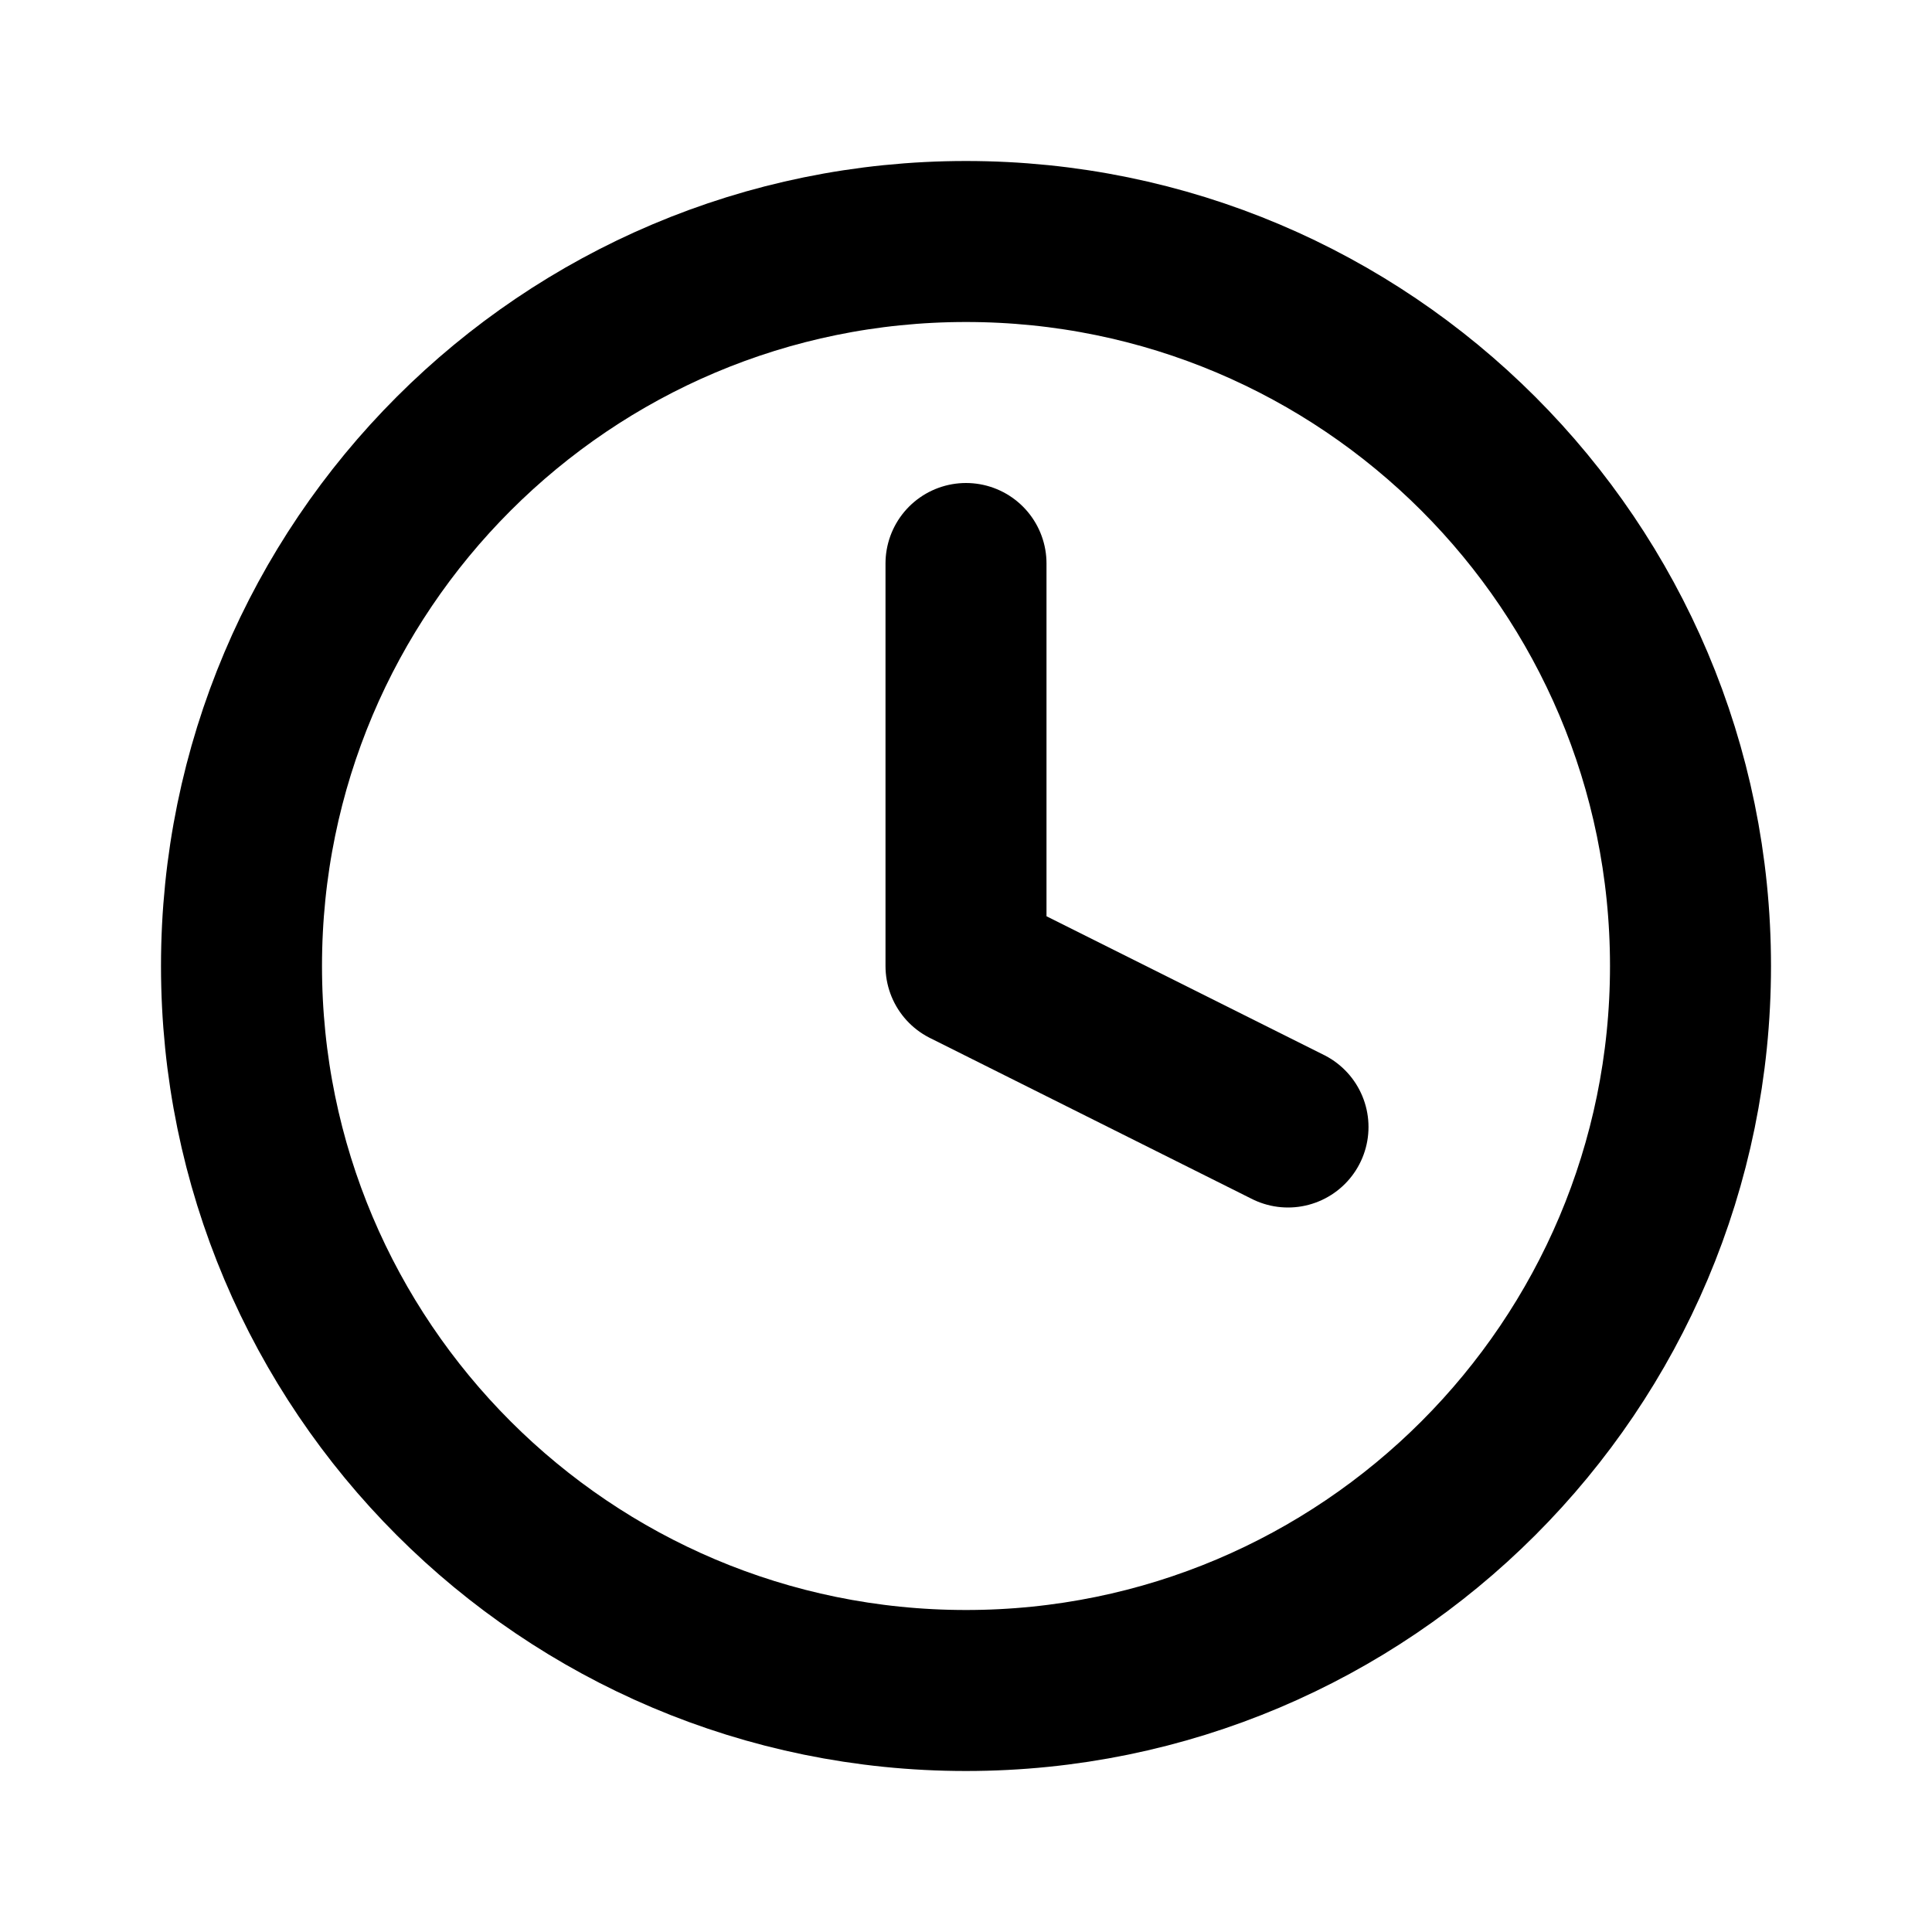
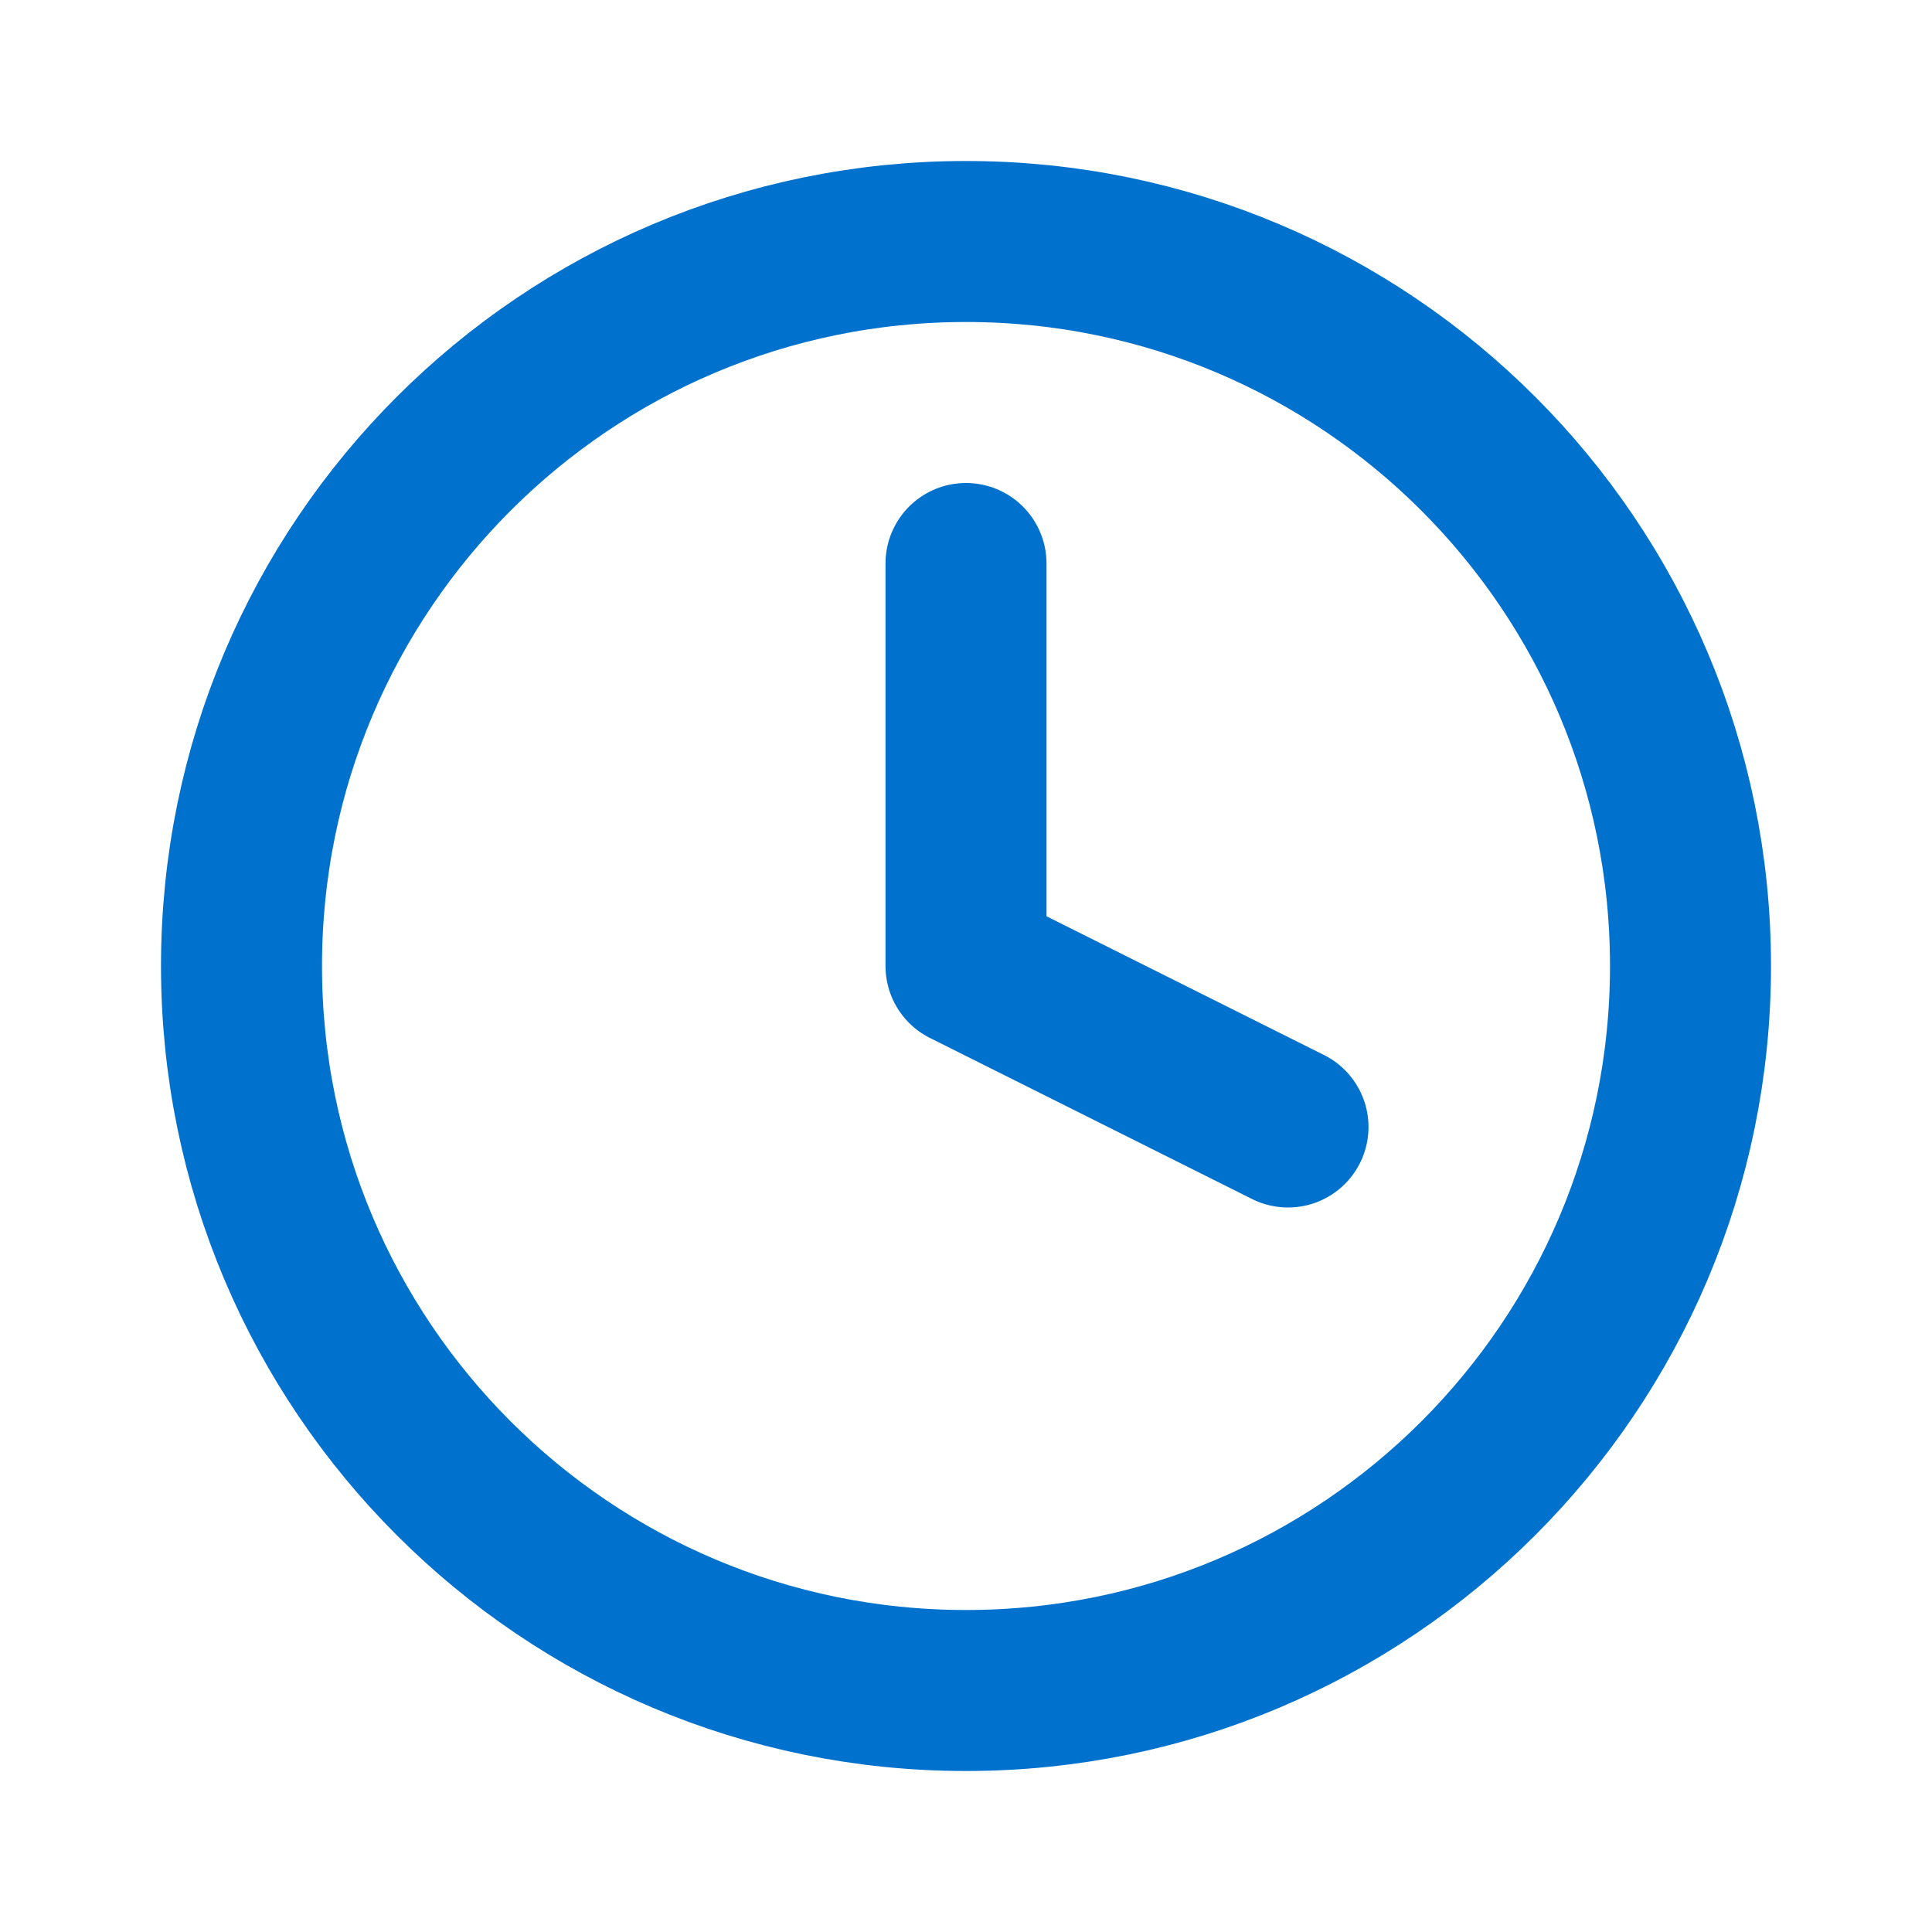
- <svg xmlns="http://www.w3.org/2000/svg" viewBox="0 0 24 24" role="img" aria-labelledby="icon-badge-quote-title" fill="none" stroke="currentColor" stroke-width="2" stroke-linecap="round" stroke-linejoin="round">
+ <svg xmlns="http://www.w3.org/2000/svg" viewBox="0 0 24 24" role="img" aria-labelledby="icon-badge-quote-title" fill="none" stroke="#0072CE" stroke-width="2" stroke-linecap="round" stroke-linejoin="round">
  <circle cx="12" cy="12" r="9" />
  <polyline points="12,7 12,12 16,14" />
</svg>
